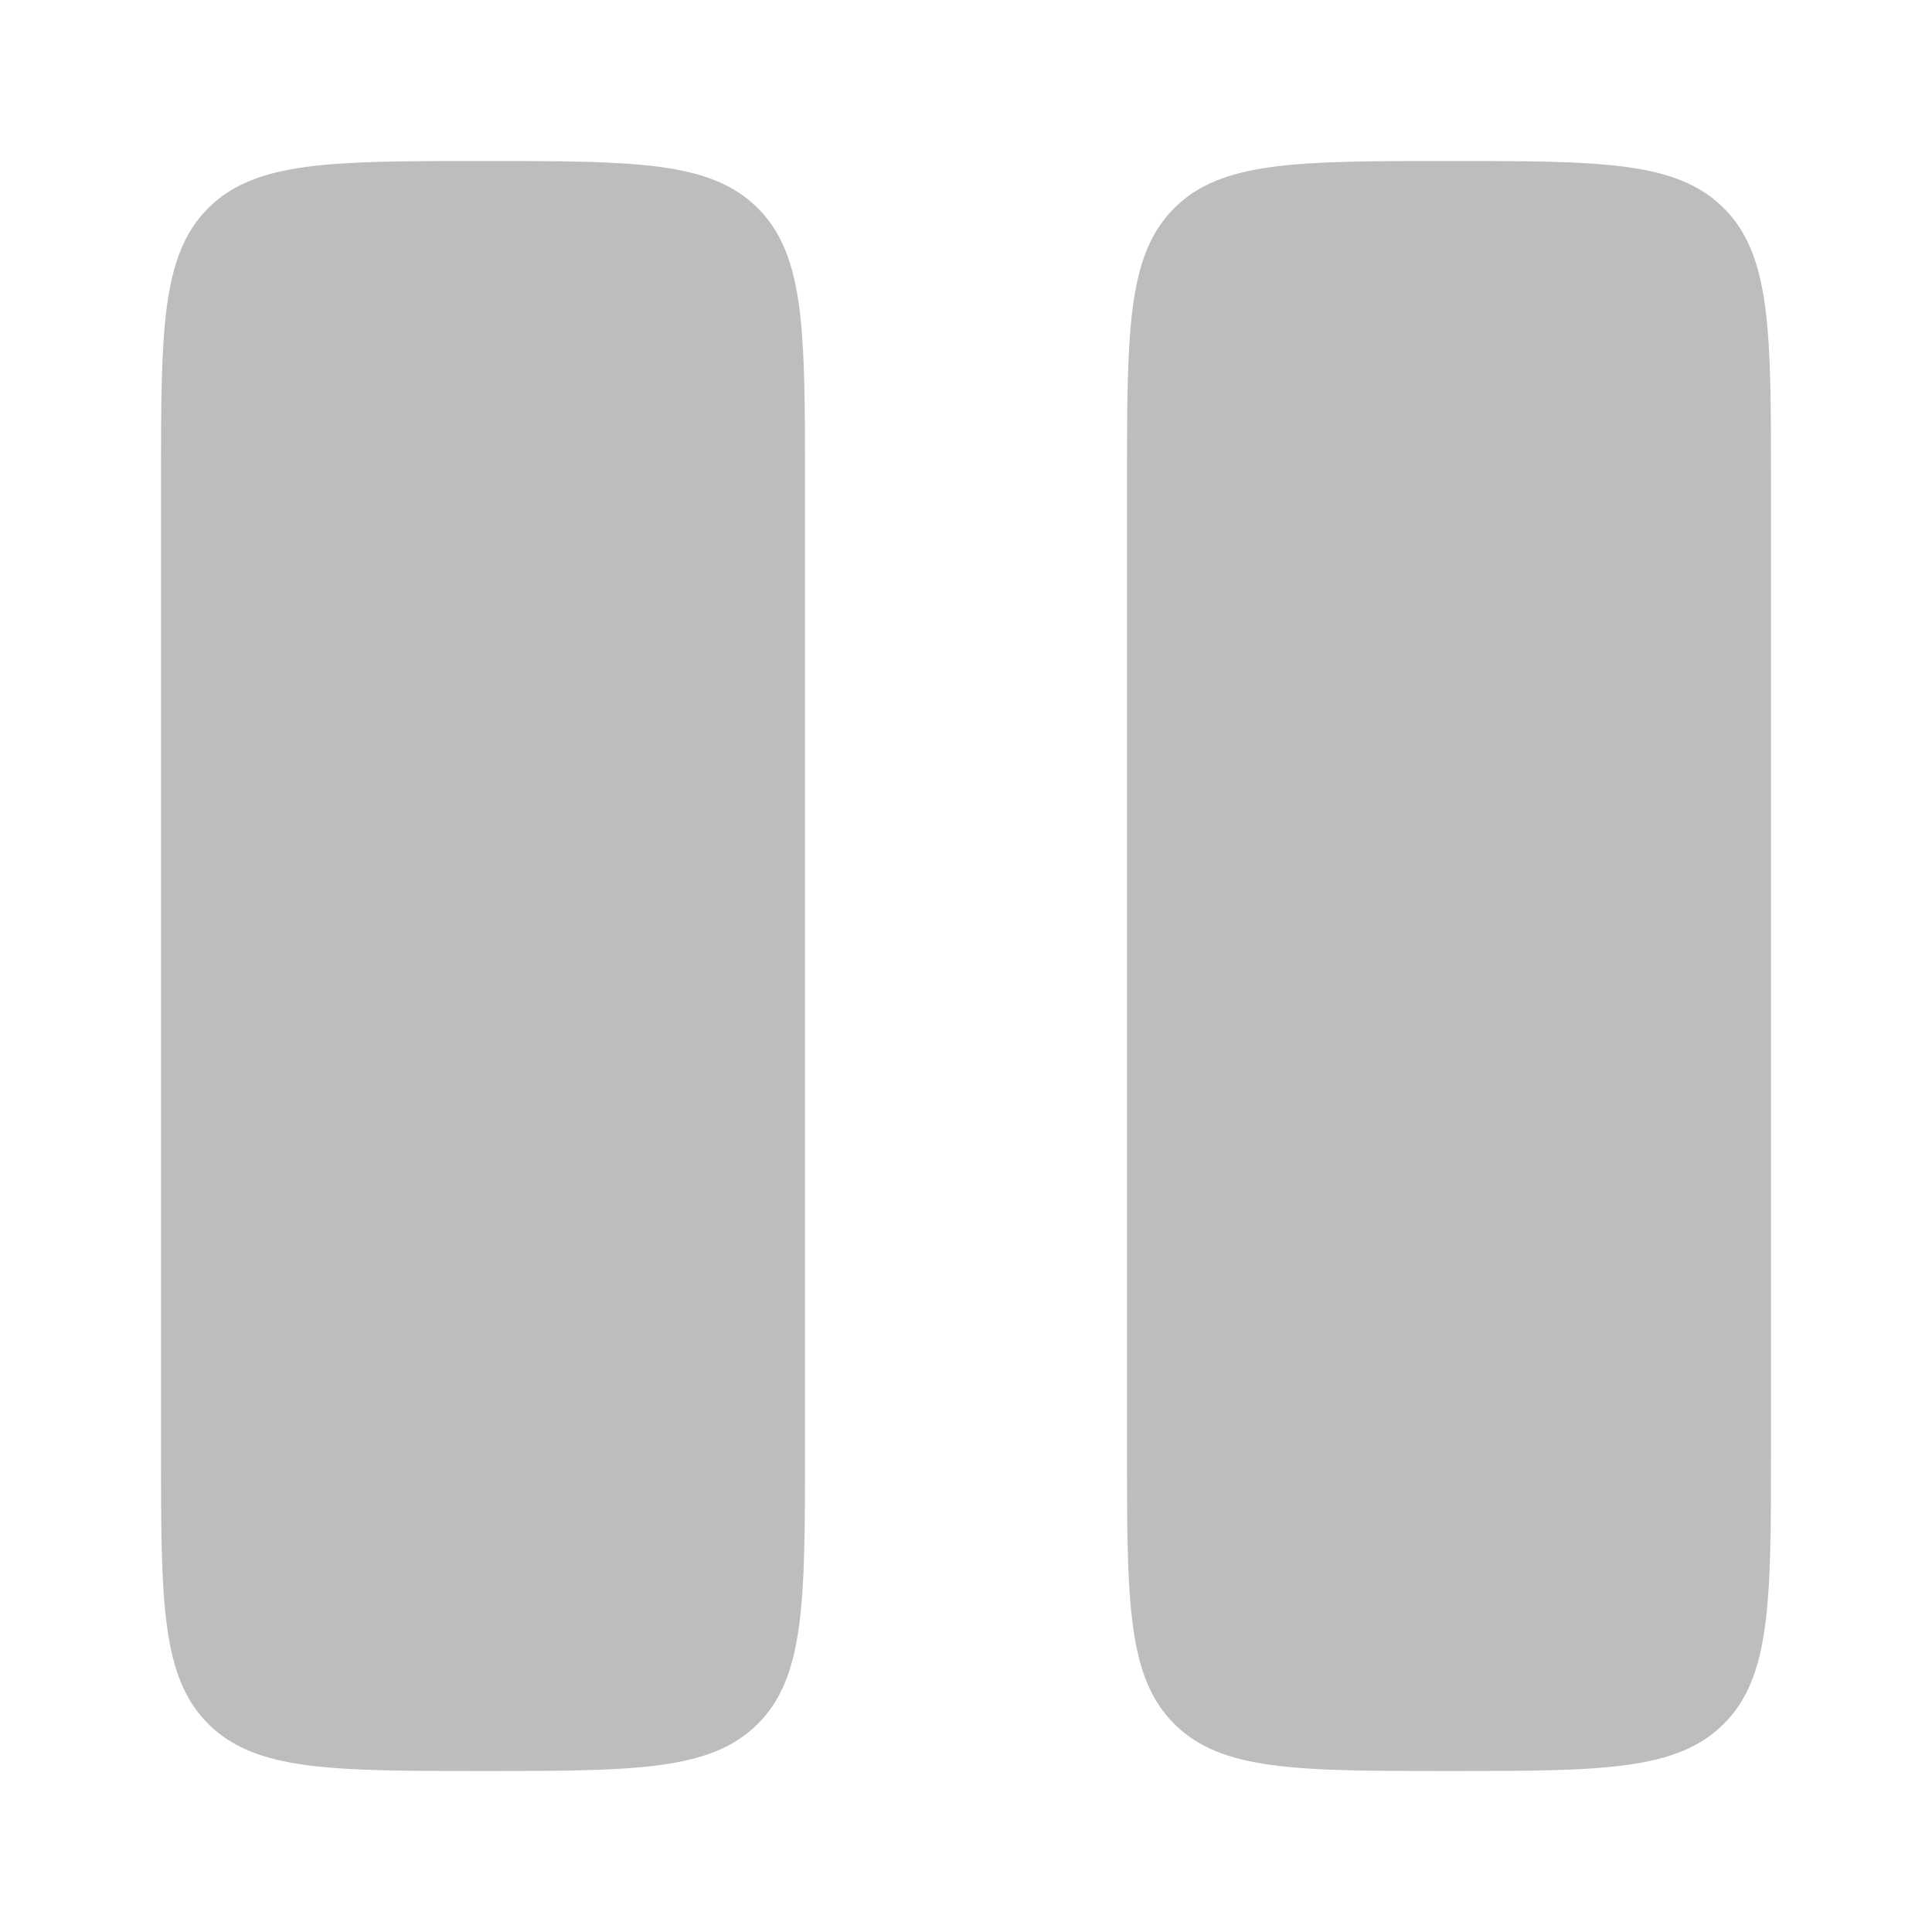
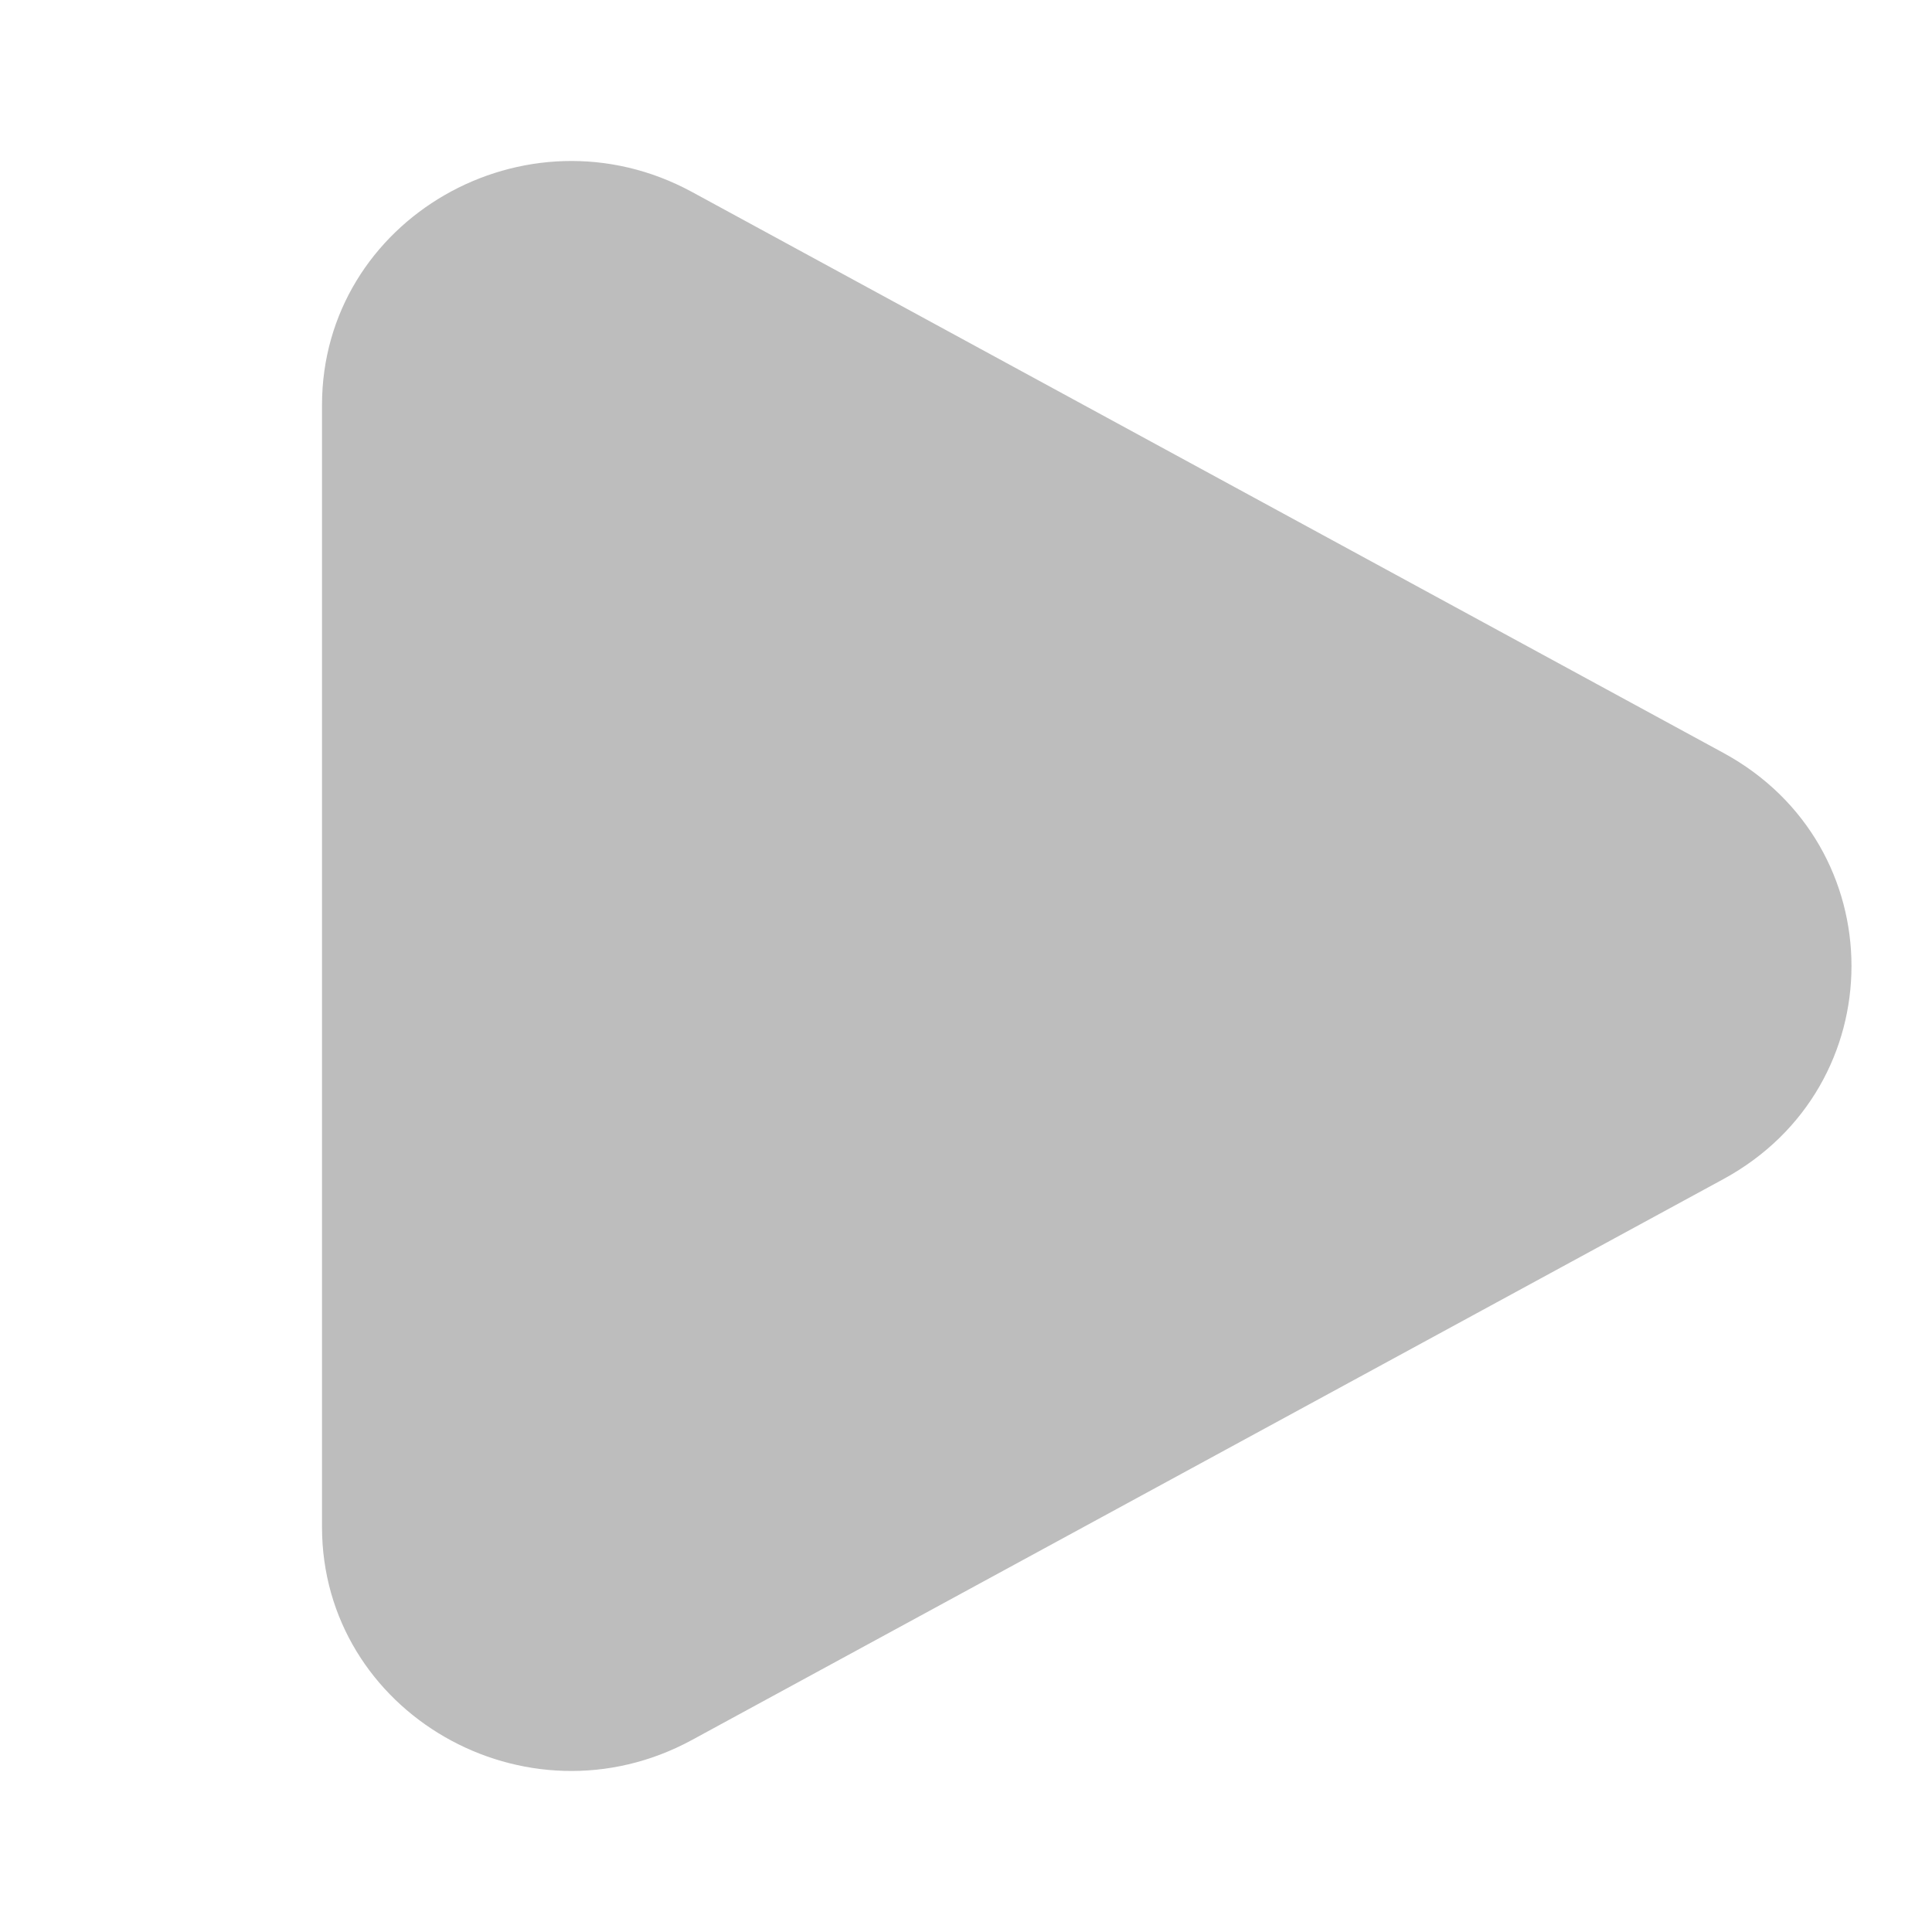
<svg xmlns="http://www.w3.org/2000/svg" width="800px" height="800px" viewBox="0 0 24 24" fill="none">
  <g id="SVGRepo_bgCarrier" stroke-width="0" />
  <g id="SVGRepo_tracerCarrier" stroke-linecap="round" stroke-linejoin="round" />
  <g id="SVGRepo_iconCarrier">
-     <path d="M2 6C2 4.114 2 3.172 2.586 2.586C3.172 2 4.114 2 6 2C7.886 2 8.828 2 9.414 2.586C10 3.172 10 4.114 10 6V18C10 19.886 10 20.828 9.414 21.414C8.828 22 7.886 22 6 22C4.114 22 3.172 22 2.586 21.414C2 20.828 2 19.886 2 18V6Z" fill="#bdbdbd" />
-     <path d="M14 6C14 4.114 14 3.172 14.586 2.586C15.172 2 16.114 2 18 2C19.886 2 20.828 2 21.414 2.586C22 3.172 22 4.114 22 6V18C22 19.886 22 20.828 21.414 21.414C20.828 22 19.886 22 18 22C16.114 22 15.172 22 14.586 21.414C14 20.828 14 19.886 14 18V6Z" fill="#bdbdbd" />
+     <path d="M21.409 9.353C23.53 10.507 23.53 13.493 21.409 14.647L8.597 21.614C6.534 22.736 4 21.276 4 18.967L4 5.033C4 2.724 6.534 1.264 8.597 2.385L21.409 9.353Z" fill="#bdbdbd" />
  </g>
</svg>
